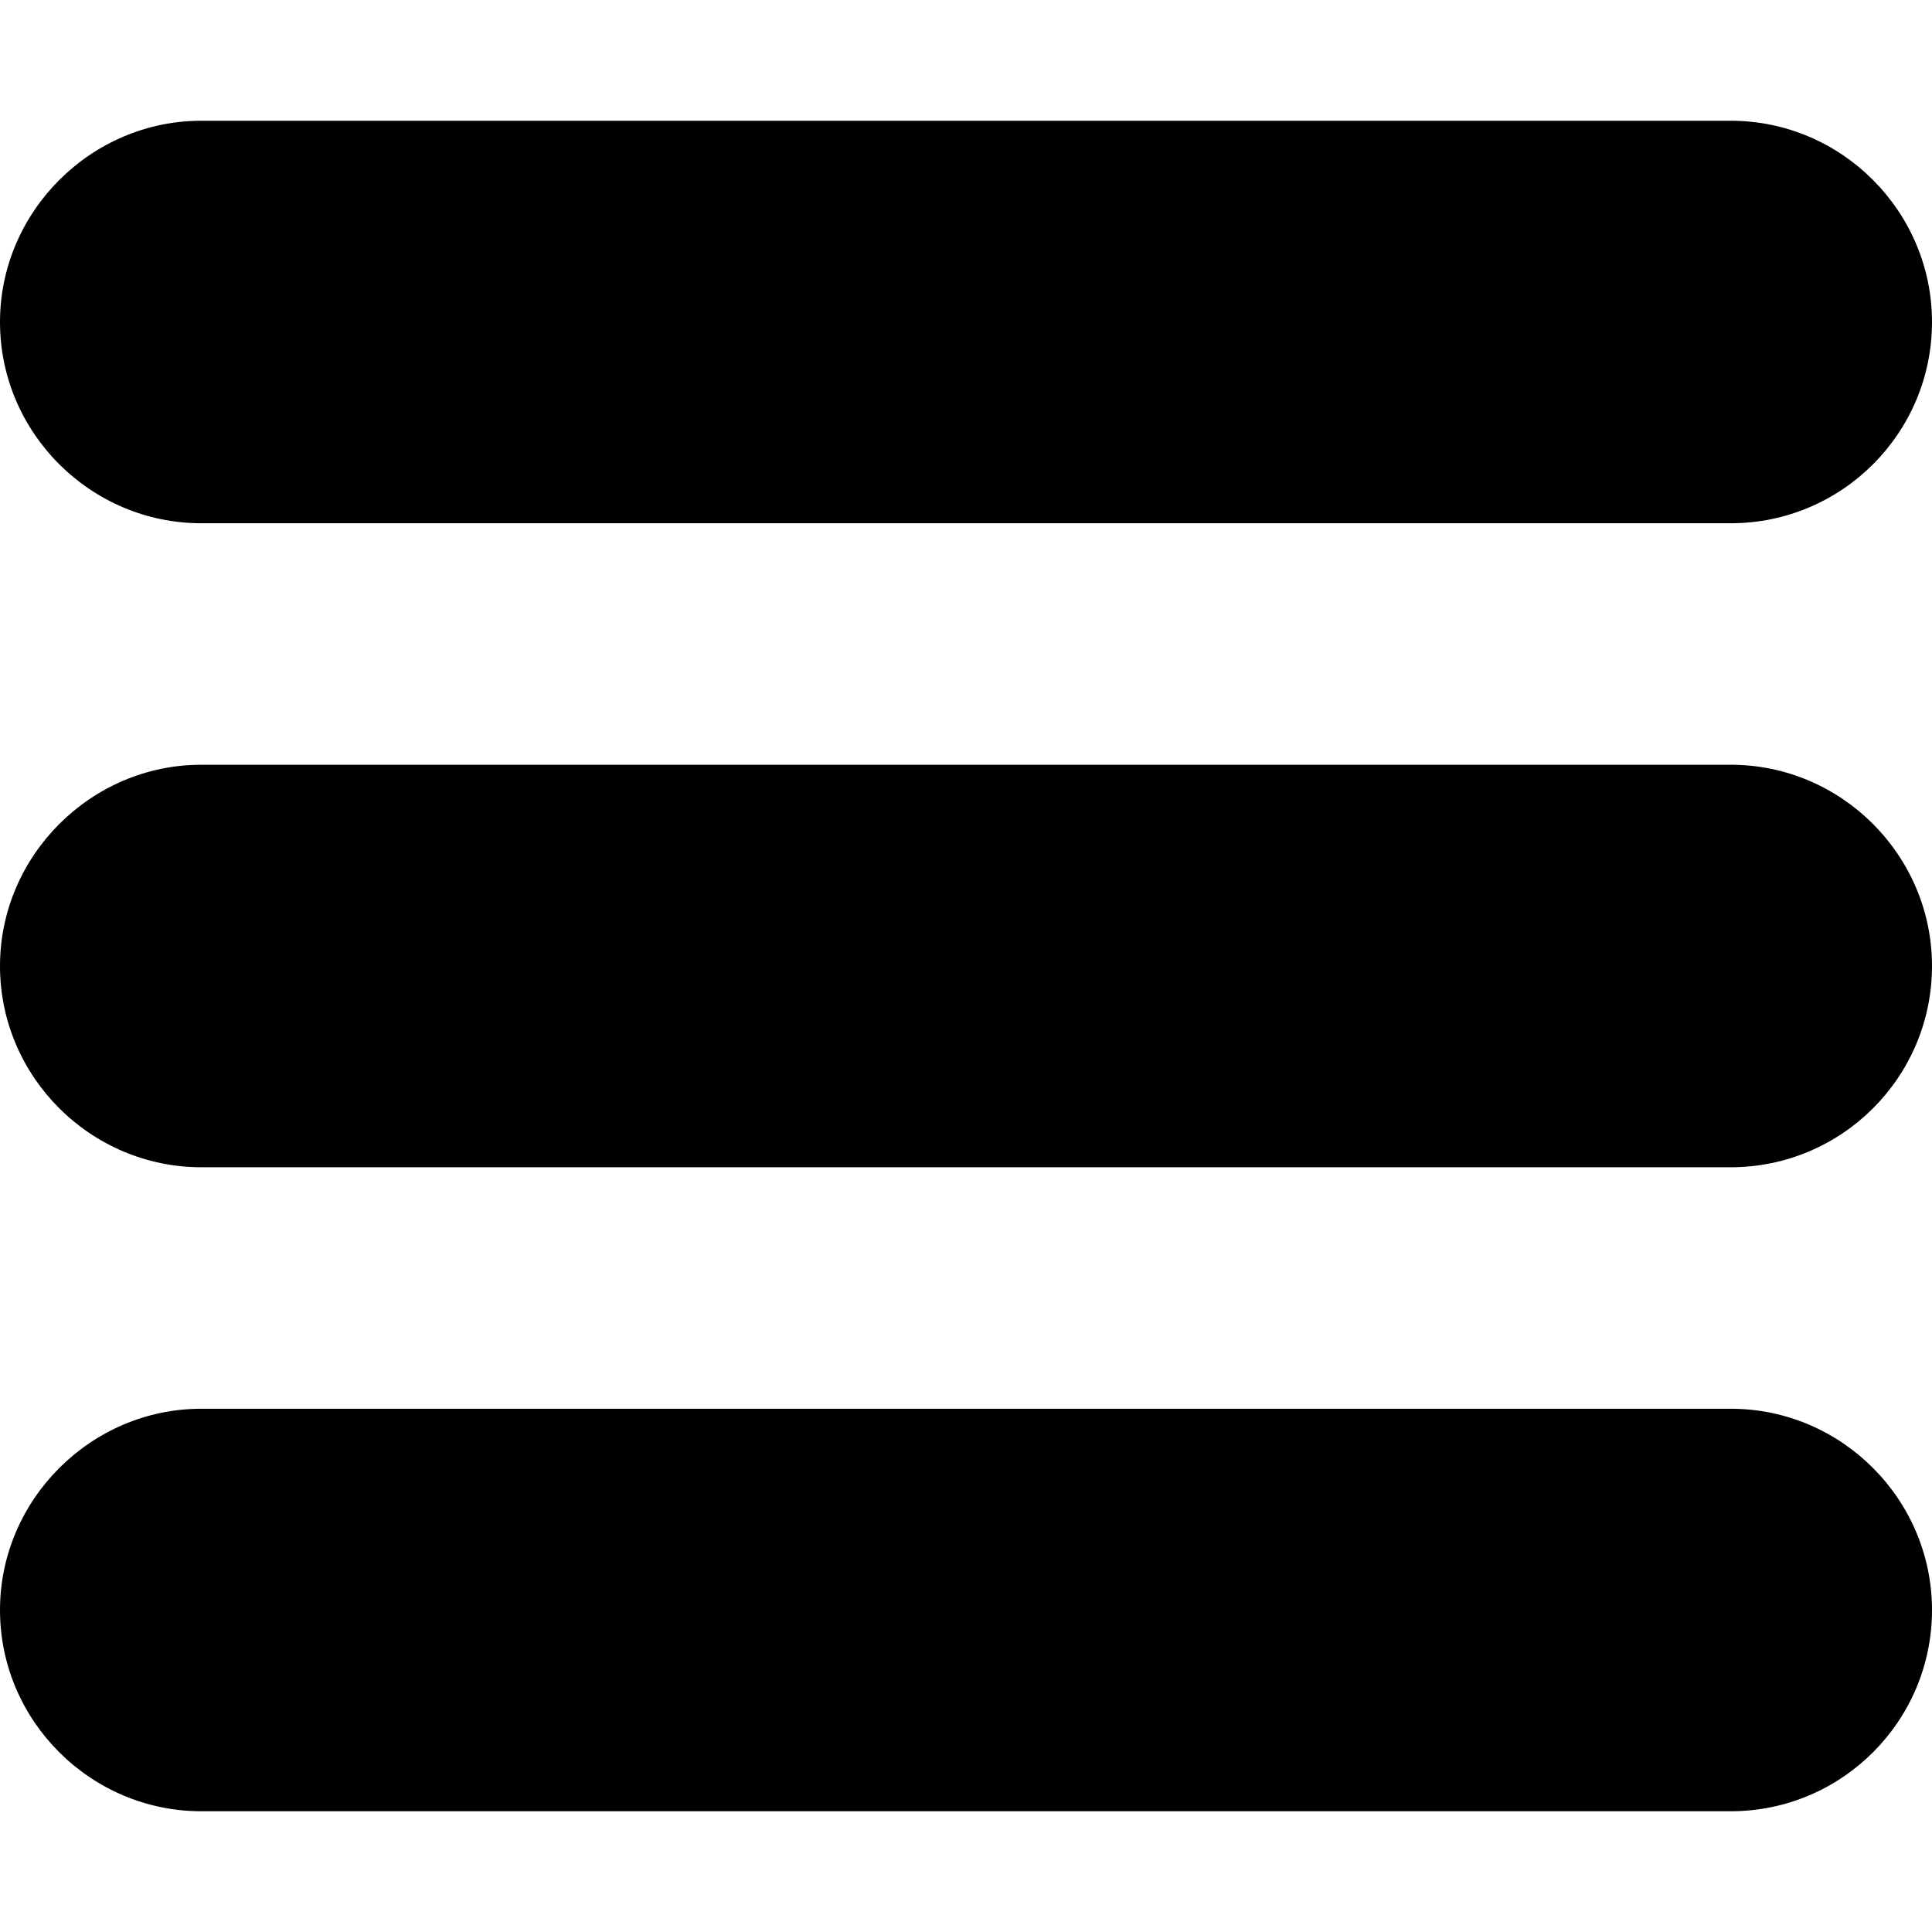
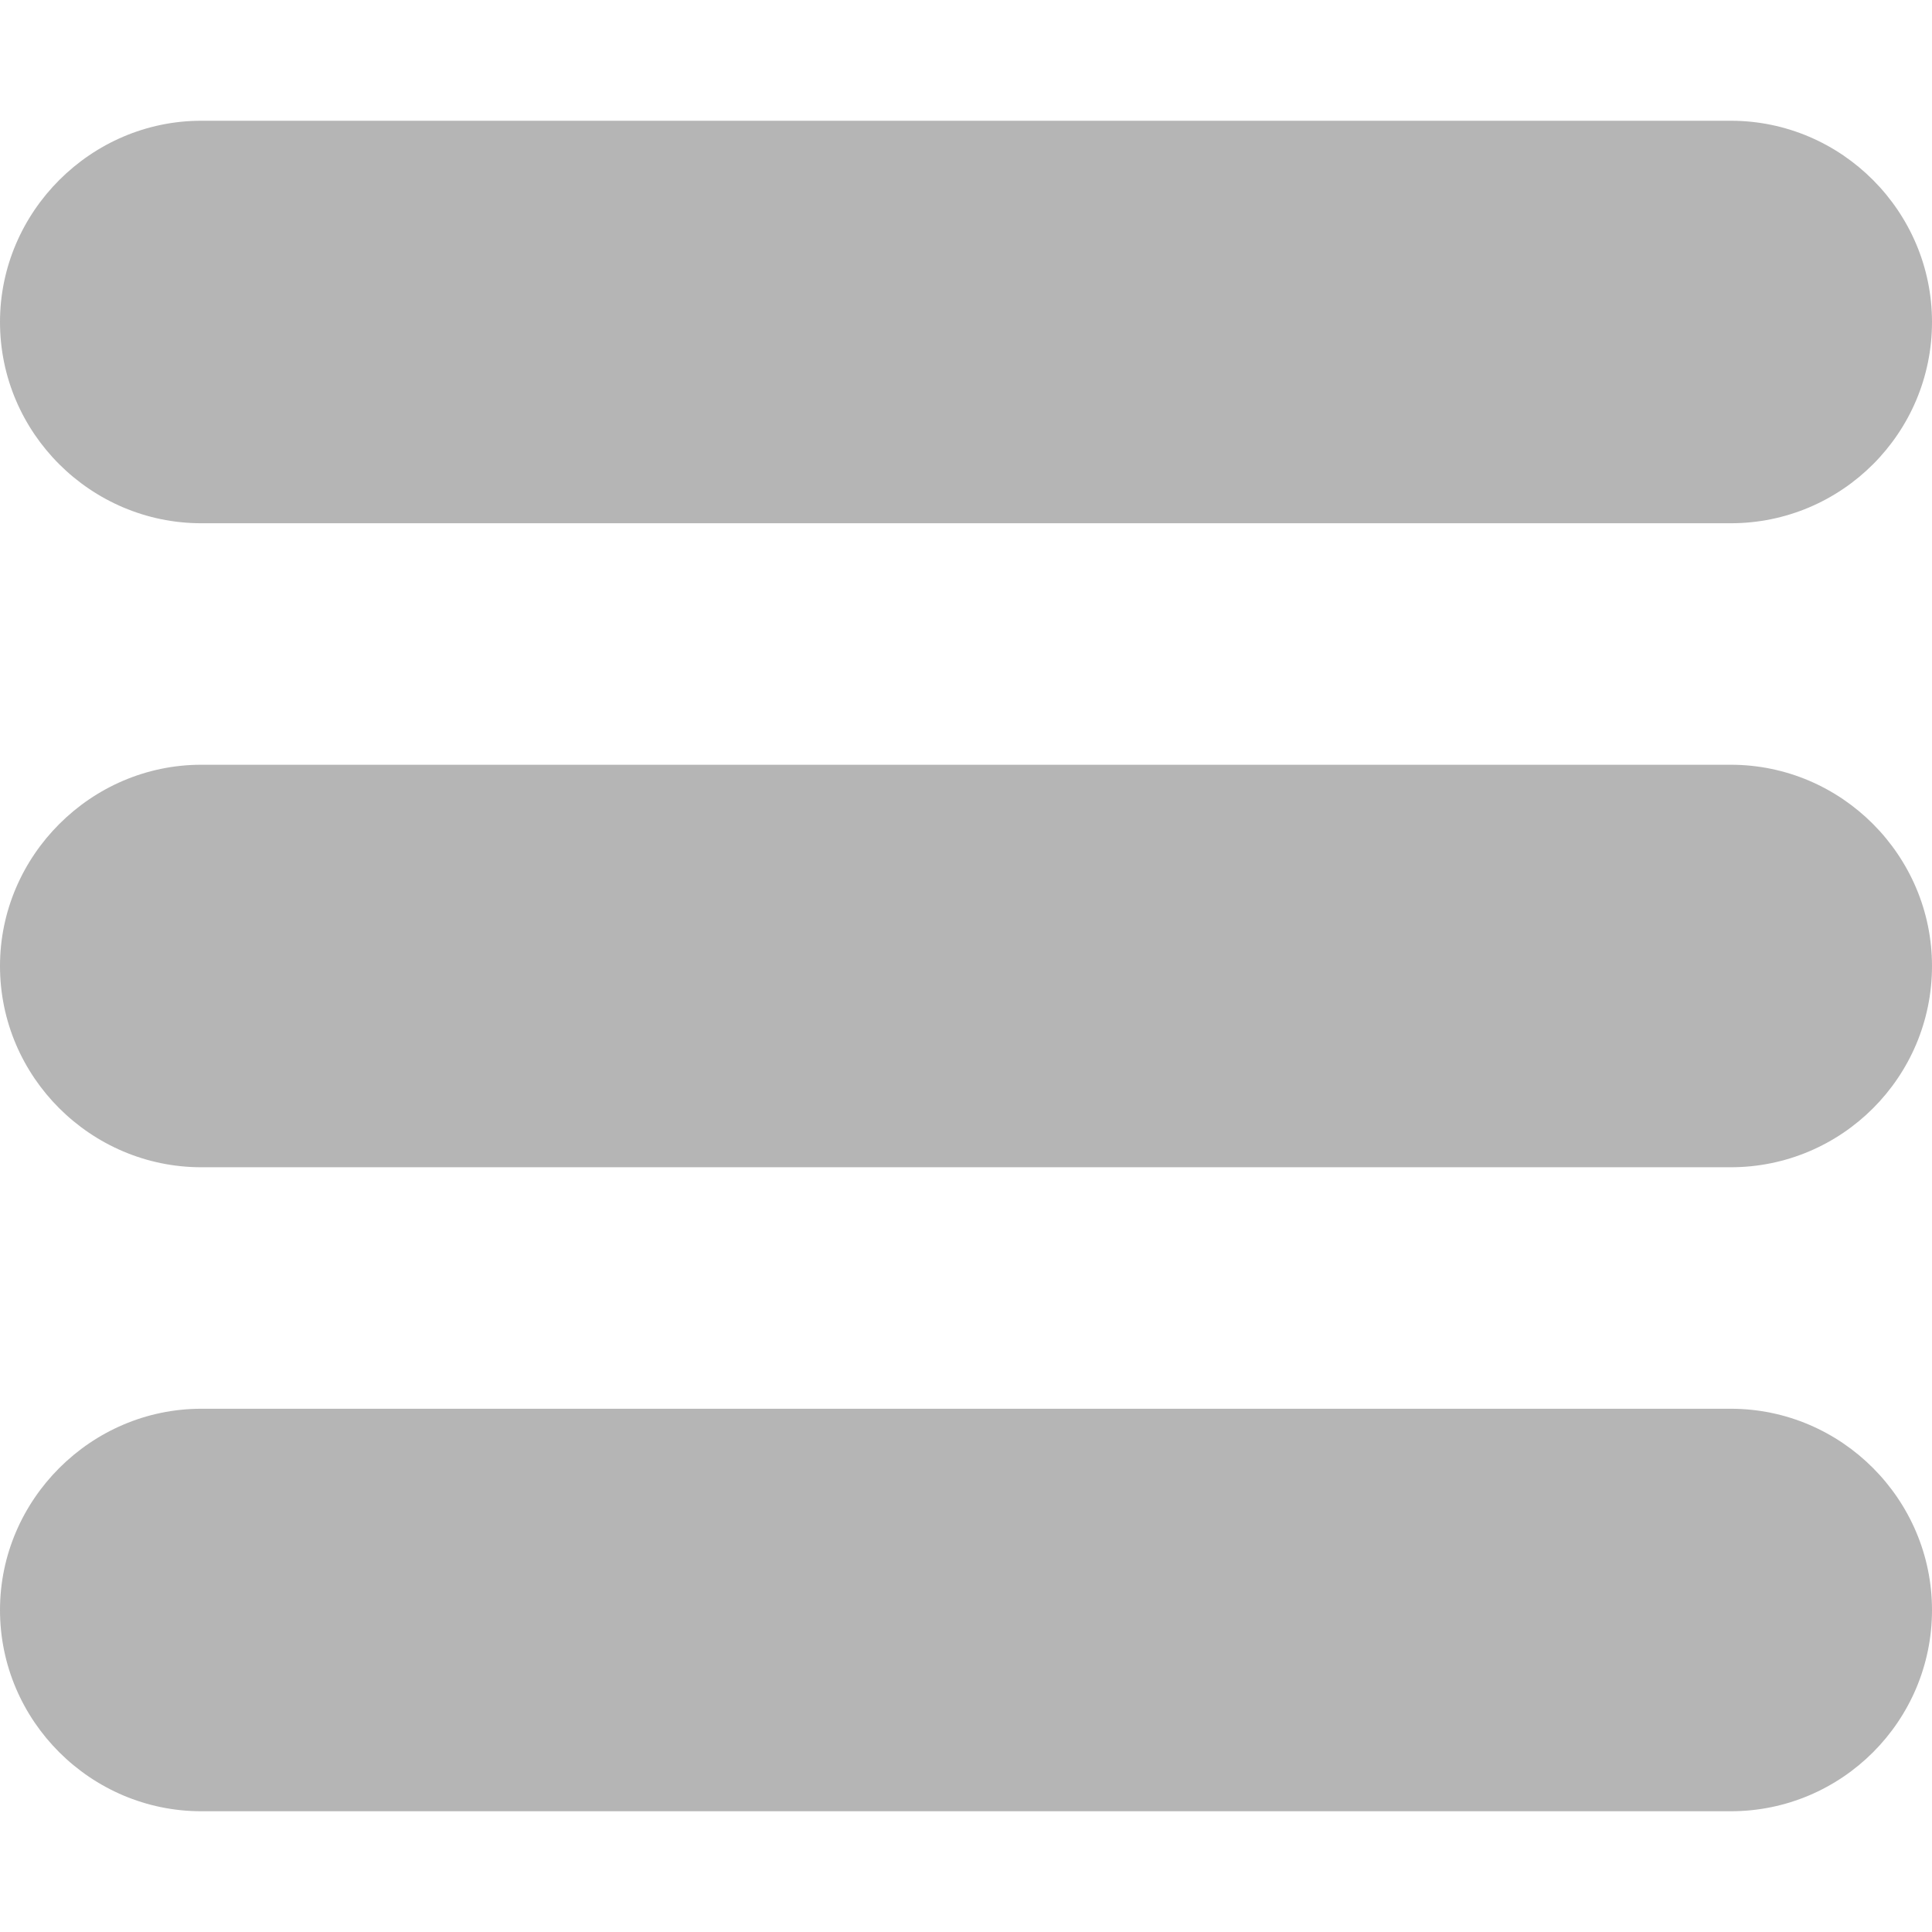
<svg xmlns="http://www.w3.org/2000/svg" version="1.1" height="24" width="24" viewBox="0 0 24 24" role="img" data-reactid="78">
-   <path d="M21.50,9.50 C22.88,9.50 24.00,10.63 24.00,12.00 C24.00,13.38 22.88,14.50 21.50,14.50 L2.50,14.50 C1.13,14.50 0.00,13.38 0.00,12.00 C0.00,10.63 1.13,9.50 2.50,9.50 L21.50,9.50 Z M2.50,6.50 C1.13,6.50 0.00,5.38 0.00,4.00 C0.00,2.63 1.13,1.50 2.50,1.50 L21.50,1.50 C22.88,1.50 24.00,2.63 24.00,4.00 C24.00,5.38 22.88,6.50 21.50,6.50 L2.50,6.50 Z M21.50,17.50 C22.88,17.50 24.00,18.63 24.00,20.00 C24.00,21.38 22.88,22.50 21.50,22.50 L2.50,22.50 C1.13,22.50 0.00,21.38 0.00,20.00 C0.00,18.63 1.13,17.50 2.50,17.50 L21.50,17.50 Z" data-reactid="80" />
+   <path fill="#b5b5b5" d="M21.50,9.50 C22.88,9.50 24.00,10.63 24.00,12.00 C24.00,13.38 22.88,14.50 21.50,14.50 L2.50,14.50 C1.13,14.50 0.00,13.38 0.00,12.00 C0.00,10.63 1.13,9.50 2.50,9.50 L21.50,9.50 Z M2.50,6.50 C1.13,6.50 0.00,5.38 0.00,4.00 C0.00,2.63 1.13,1.50 2.50,1.50 L21.50,1.50 C22.88,1.50 24.00,2.63 24.00,4.00 C24.00,5.38 22.88,6.50 21.50,6.50 L2.50,6.50 Z M21.50,17.50 C22.88,17.50 24.00,18.63 24.00,20.00 C24.00,21.38 22.88,22.50 21.50,22.50 L2.50,22.50 C1.13,22.50 0.00,21.38 0.00,20.00 C0.00,18.63 1.13,17.50 2.50,17.50 L21.50,17.50 Z" data-reactid="80" />
</svg>
